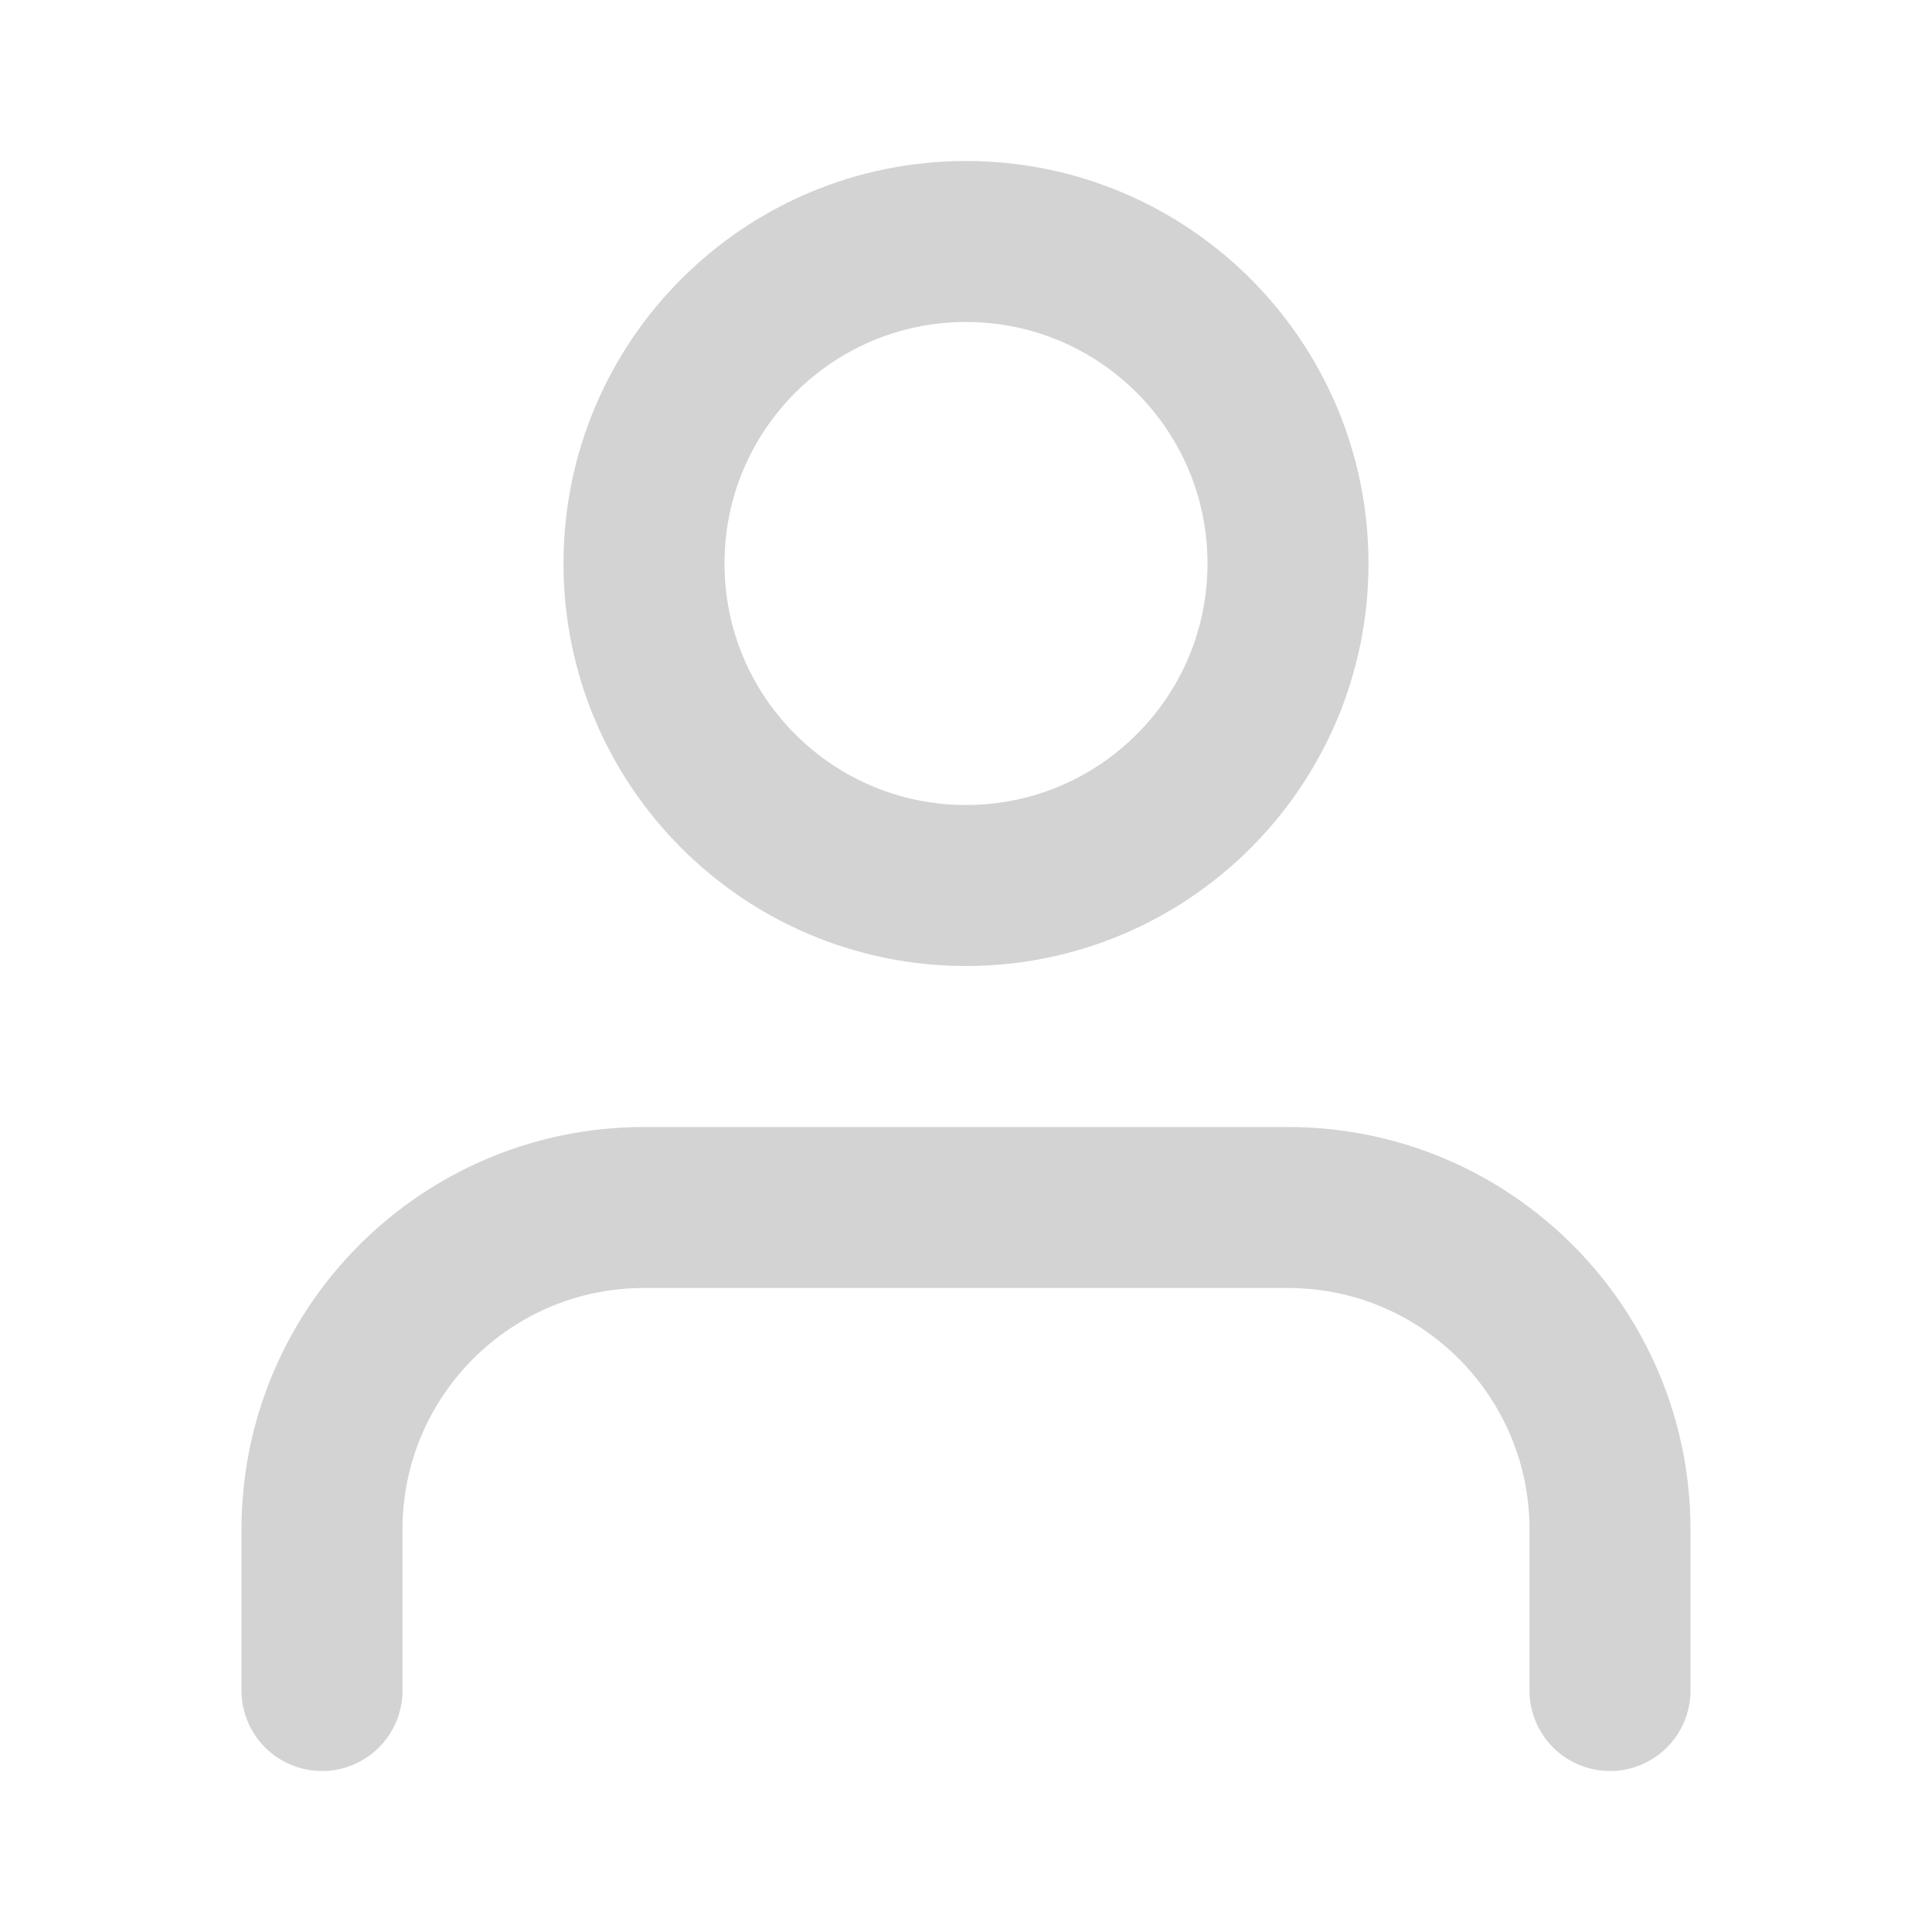
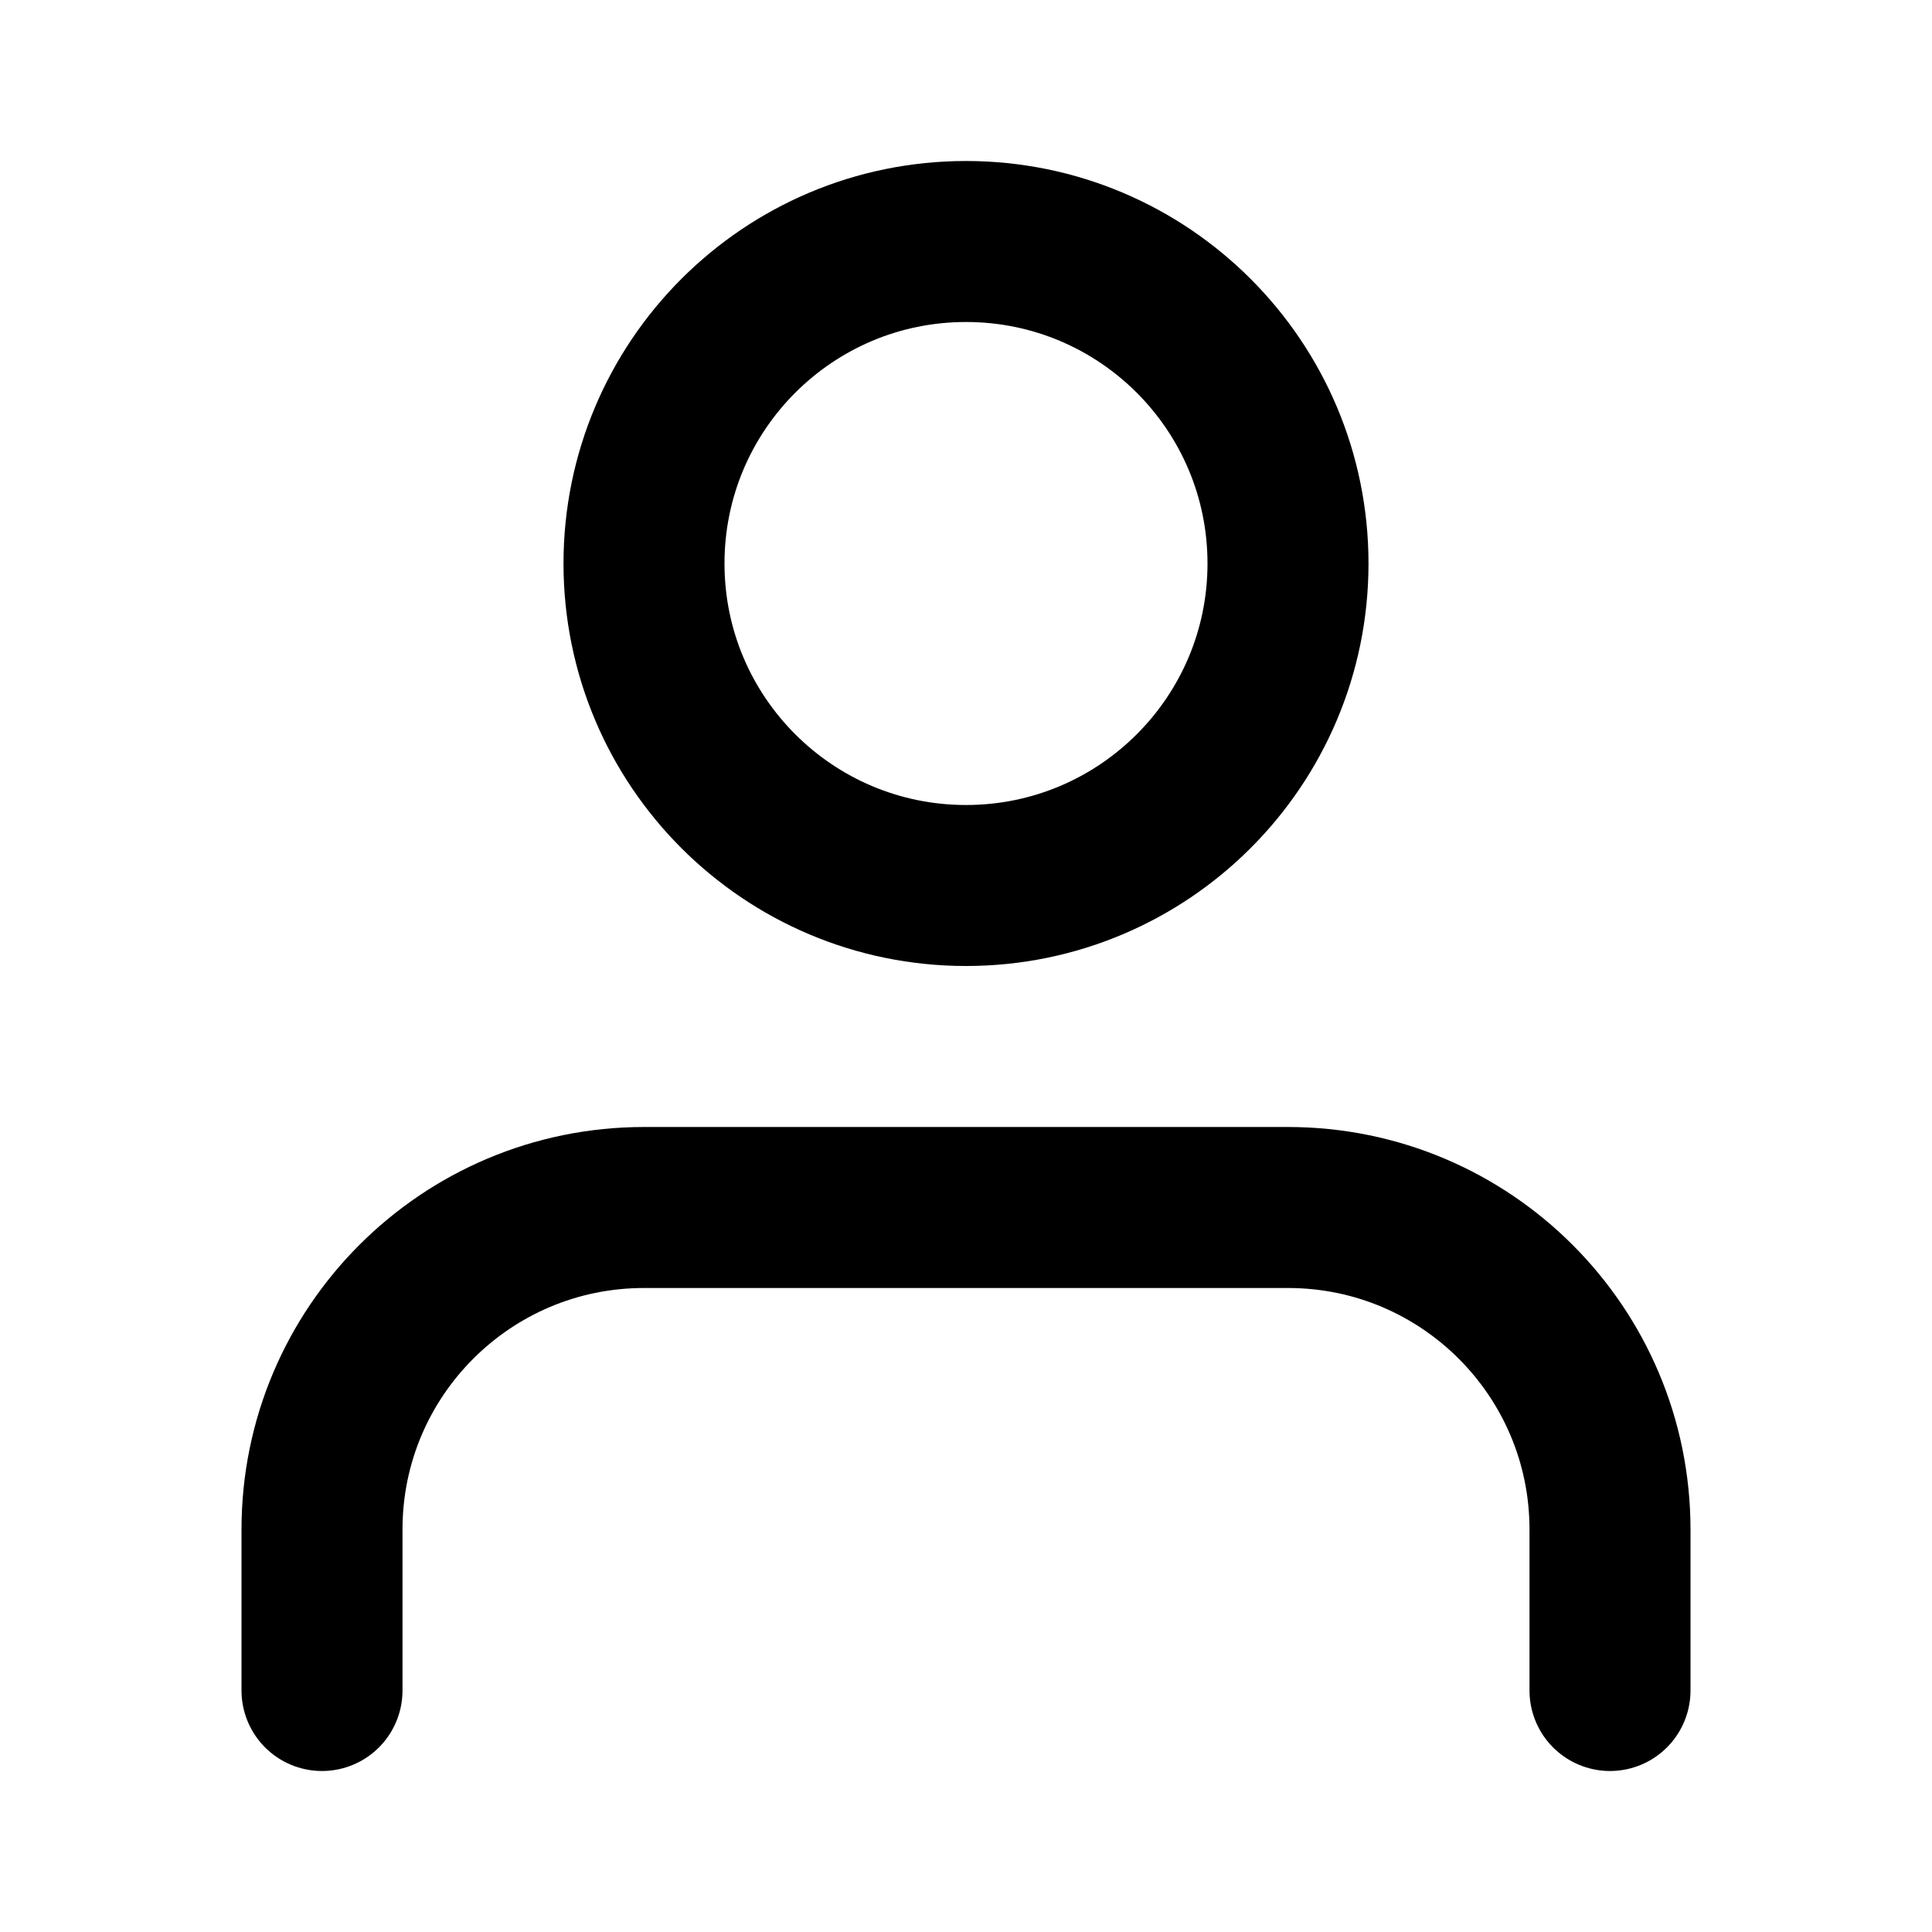
- <svg xmlns="http://www.w3.org/2000/svg" width="24" height="24" viewBox="0 0 24 24" fill="none" stroke="lightgrey" stroke-width="2" stroke-linecap="round" stroke-linejoin="round" class="feather feather-user">
+ <svg xmlns="http://www.w3.org/2000/svg" width="24" height="24" viewBox="0 0 24 24" fill="none" stroke="currentColor" stroke-width="2" stroke-linecap="round" stroke-linejoin="round" class="feather feather-user">
  <path d="M20 21v-2a4 4 0 0 0-4-4H8a4 4 0 0 0-4 4v2" />
  <circle cx="12" cy="7" r="4" />
</svg>
